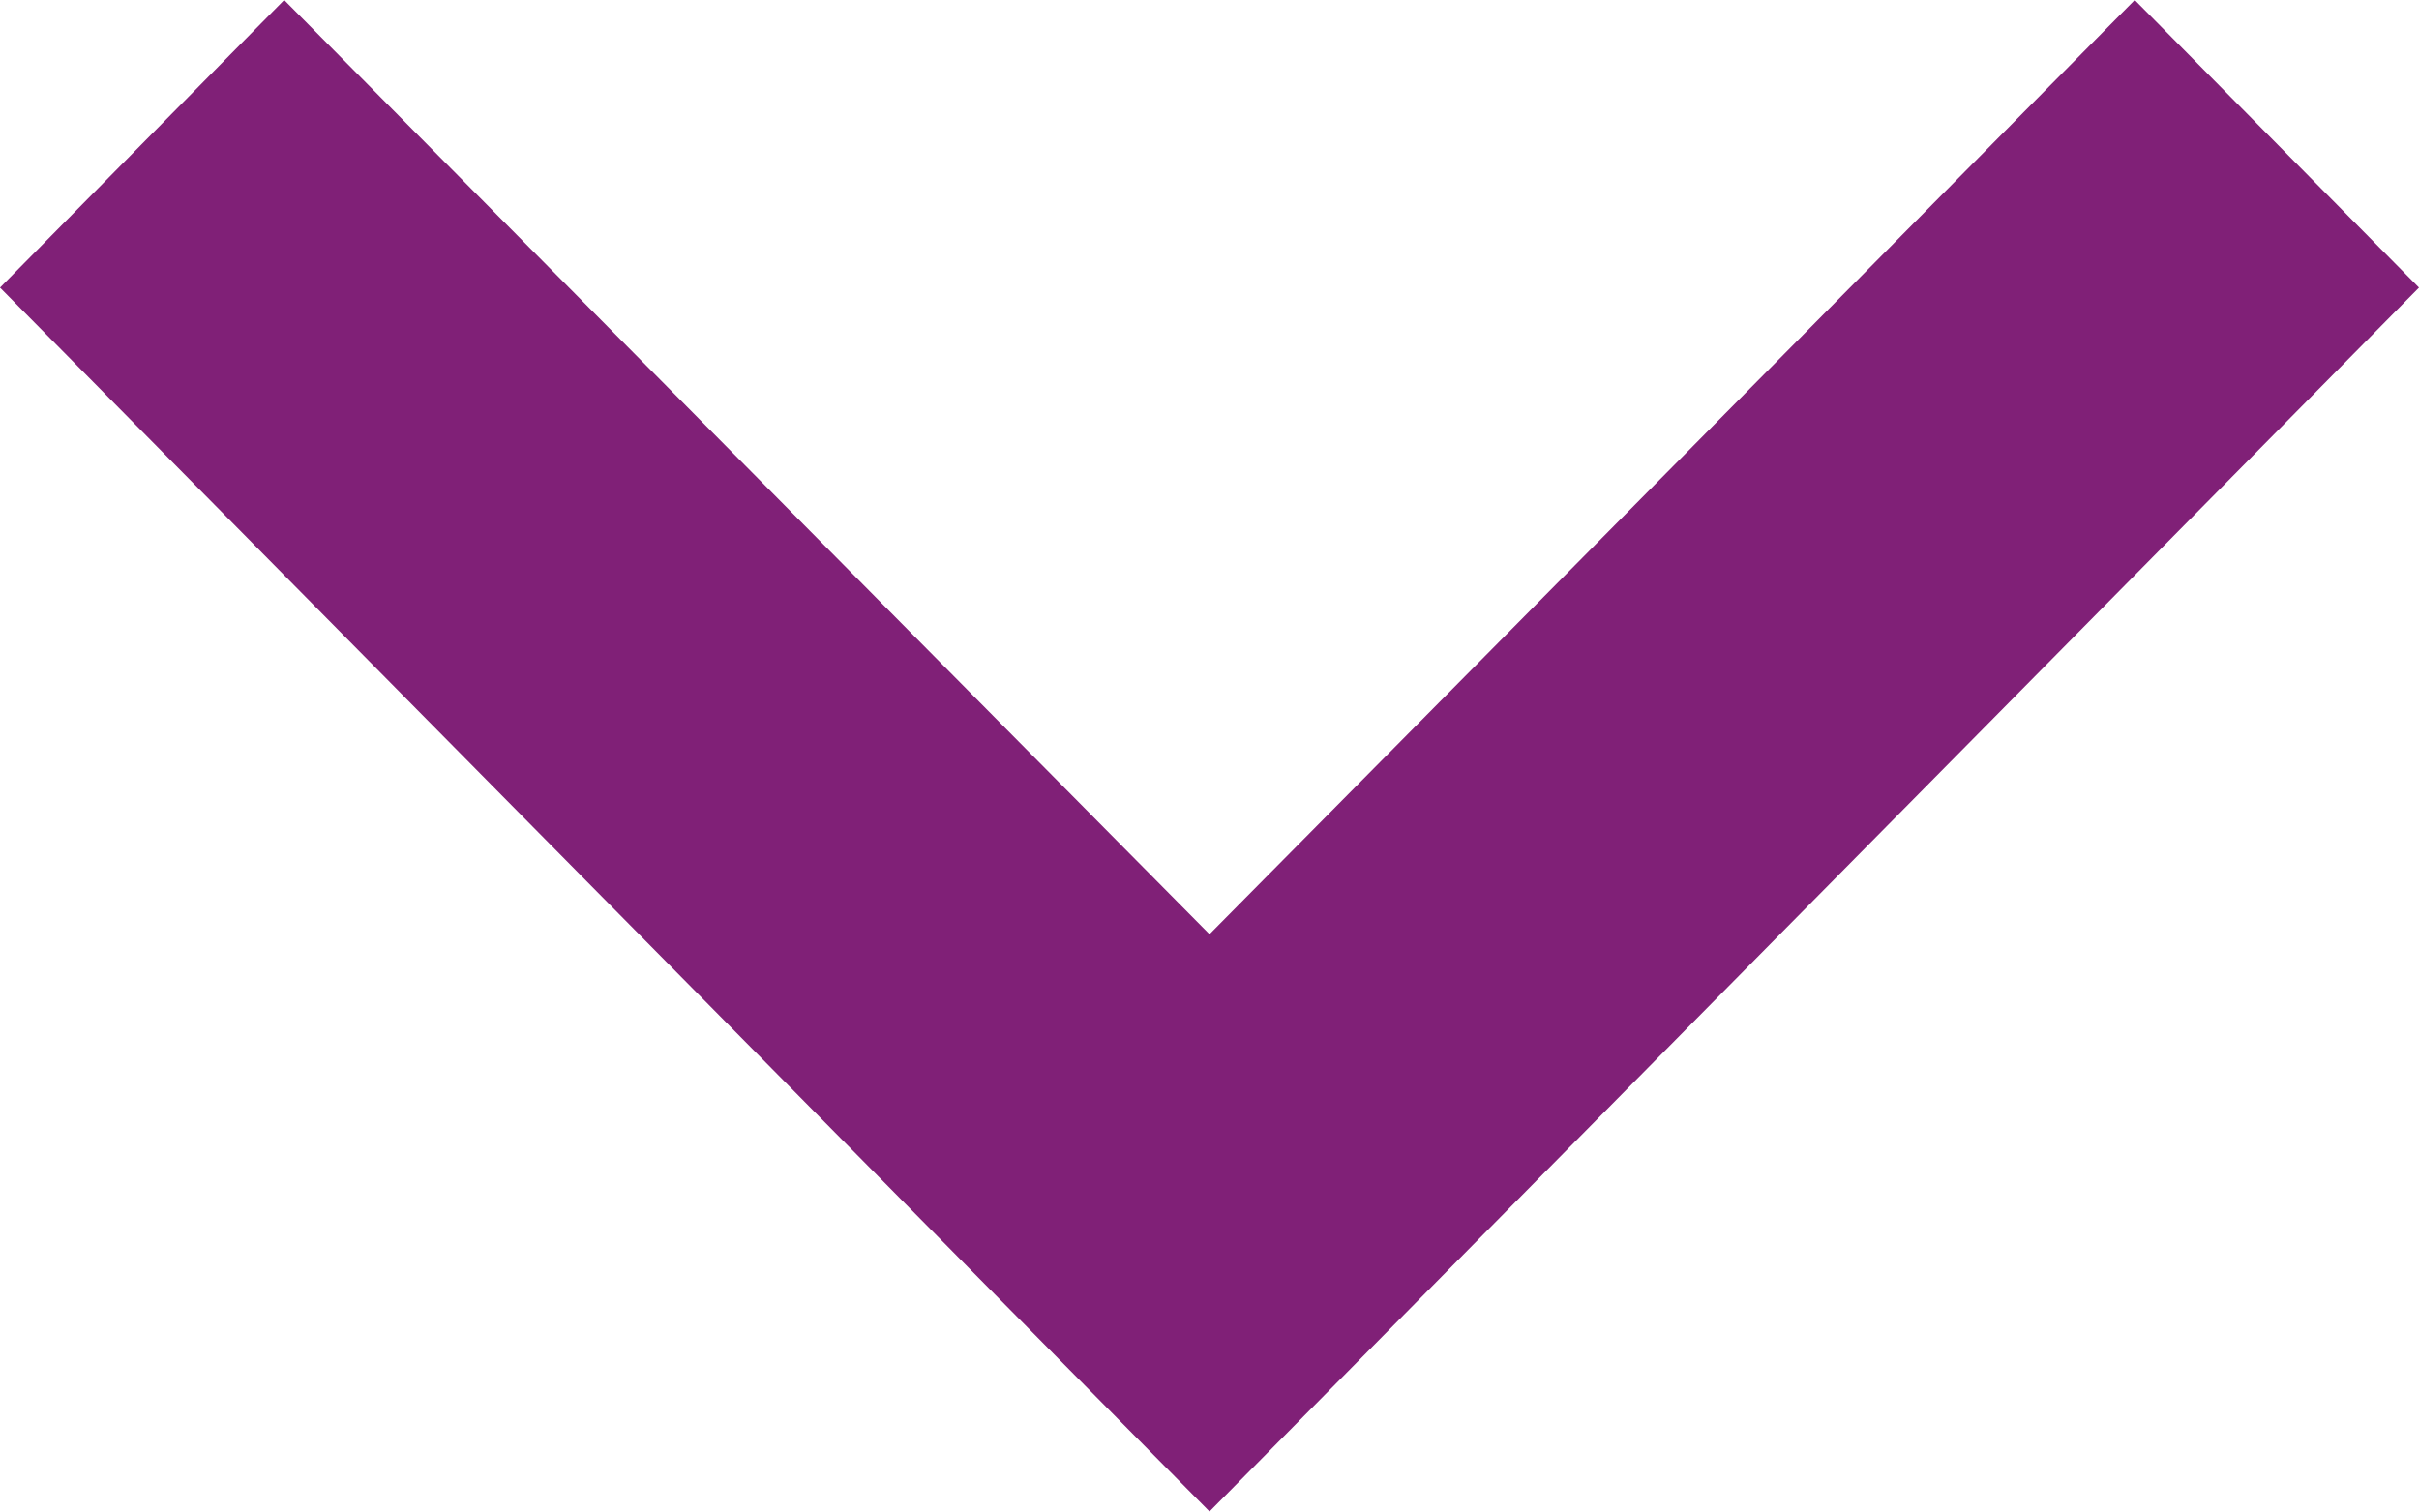
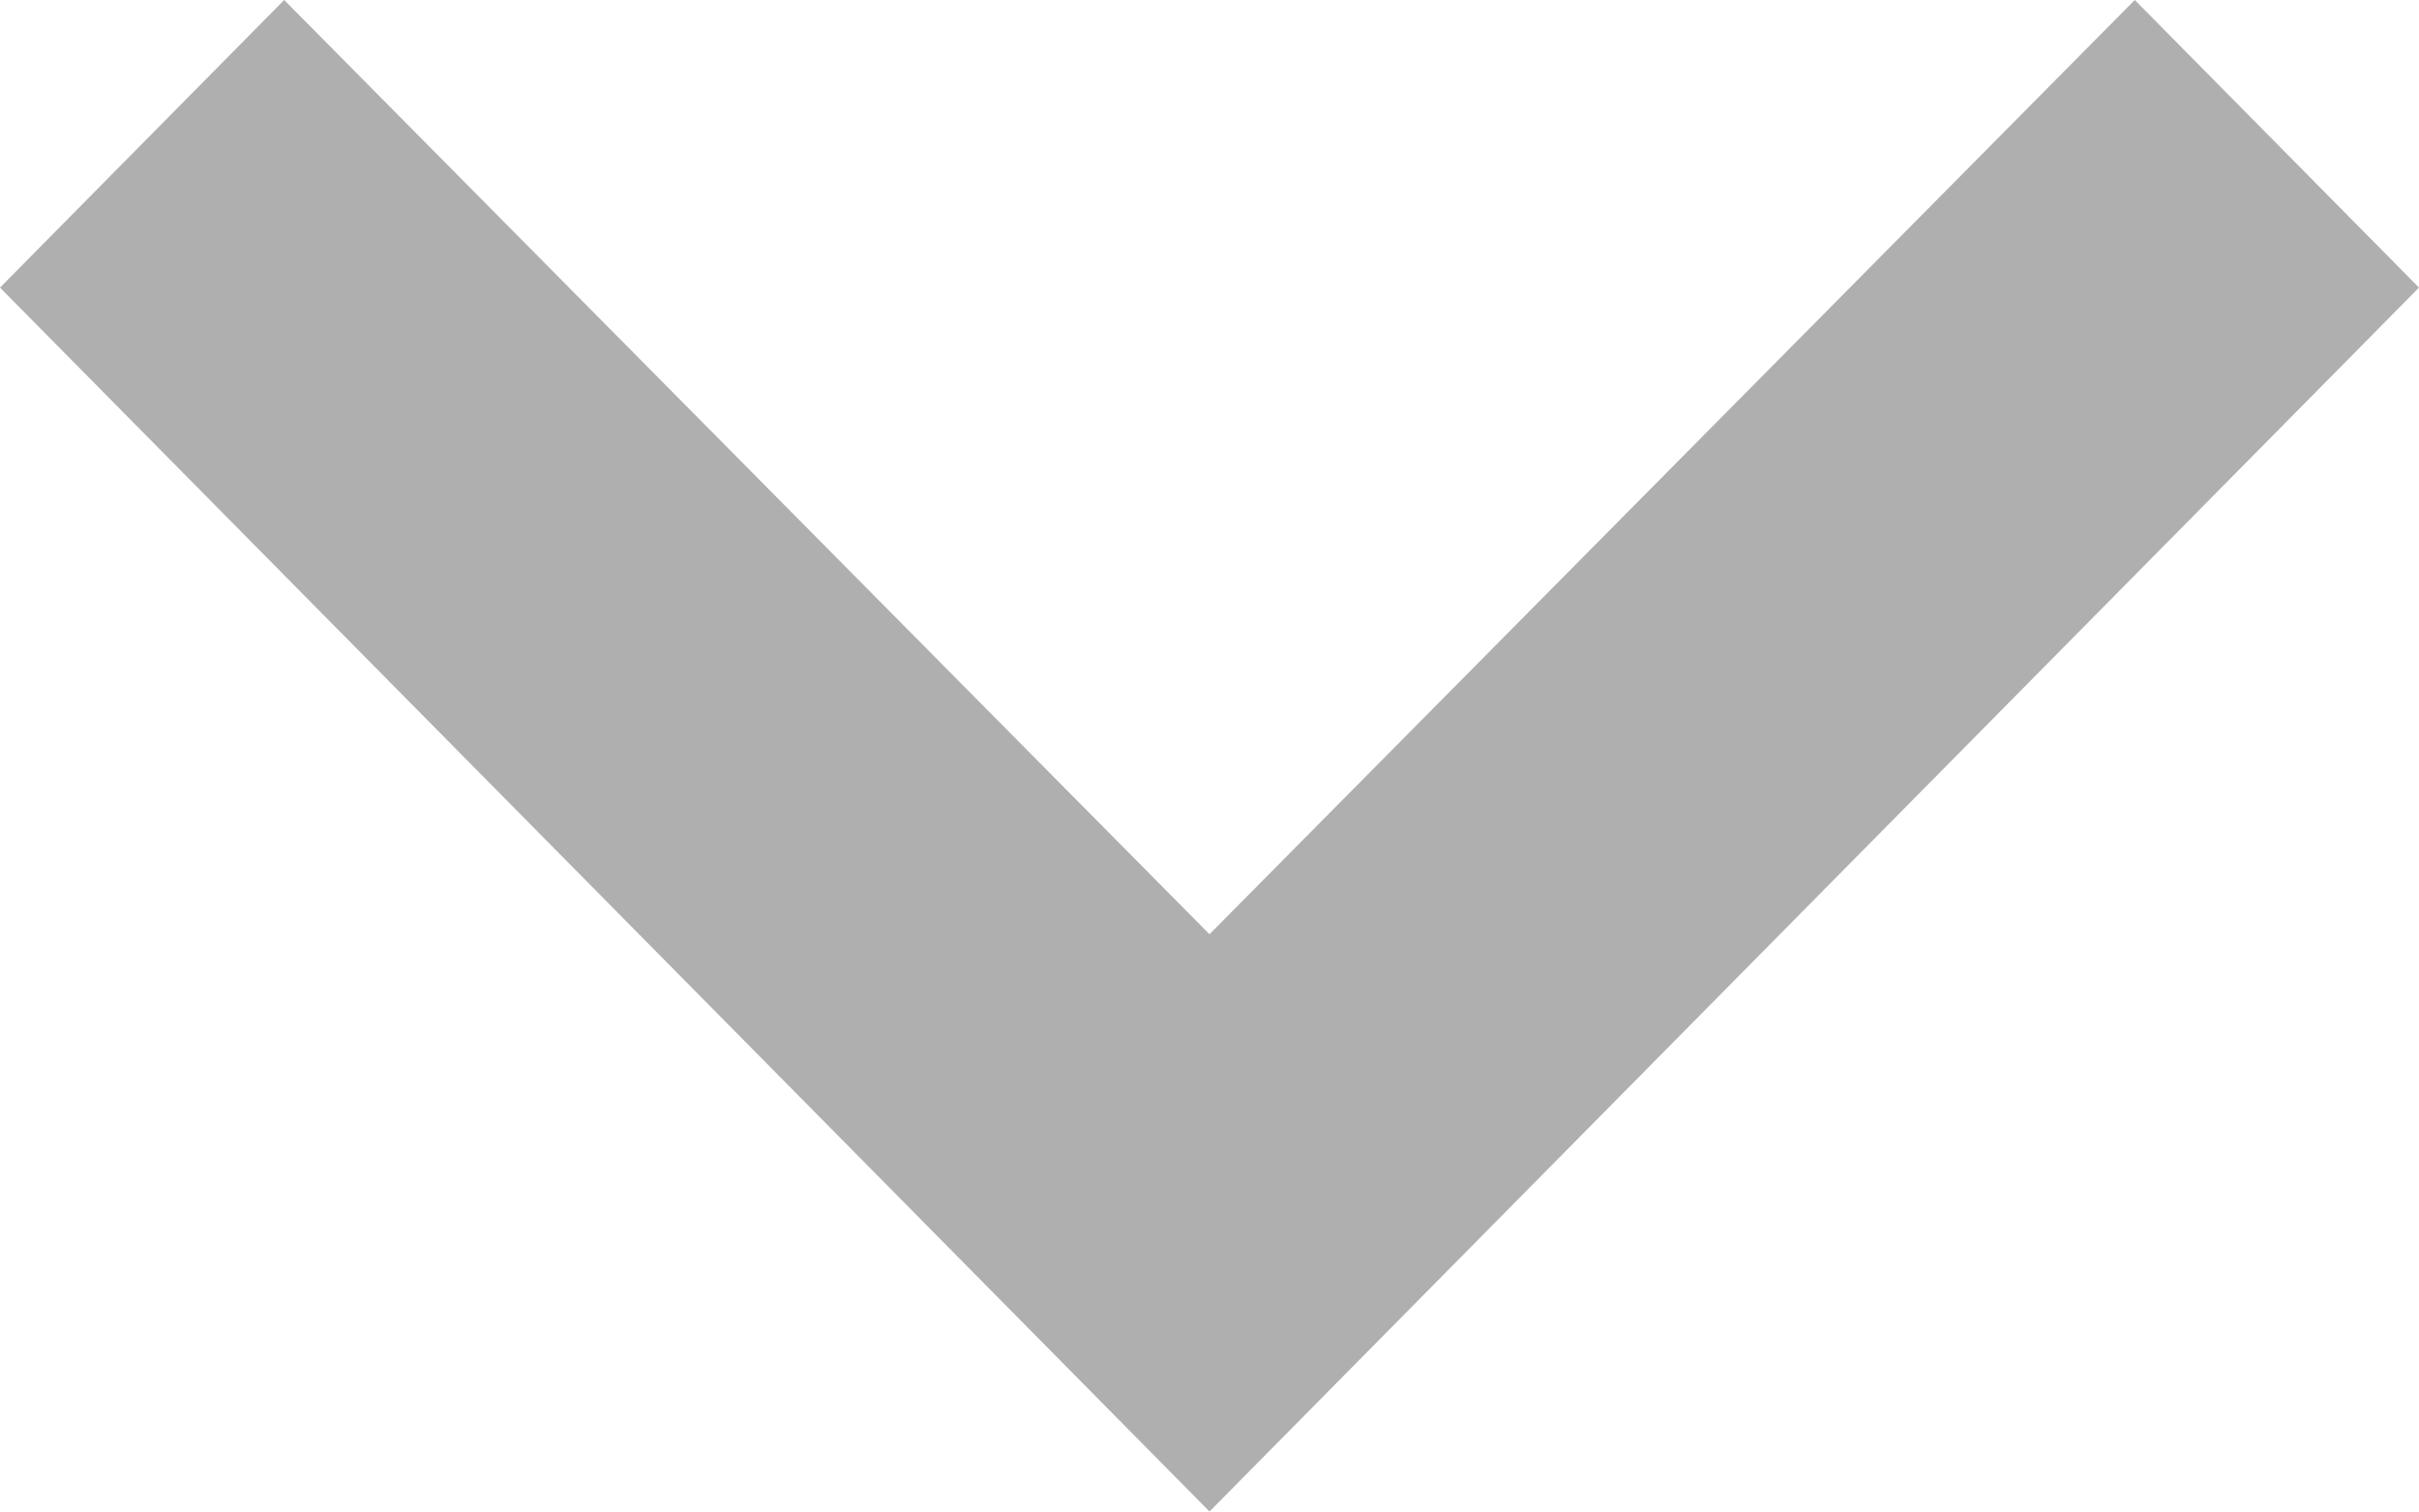
<svg xmlns="http://www.w3.org/2000/svg" width="97.038" height="60.649" viewBox="0 0 97.038 60.649">
-   <path id="Combined_Shape" data-name="Combined Shape" d="M85.636,0,48.519,37.486,11.4,0,0,11.54,48.519,60.649,97.038,11.54Z" fill="#802077" />
+   <path id="Combined_Shape" data-name="Combined Shape" d="M85.636,0,48.519,37.486,11.4,0,0,11.54,48.519,60.649,97.038,11.54Z" fill="#afafaf" />
</svg>
